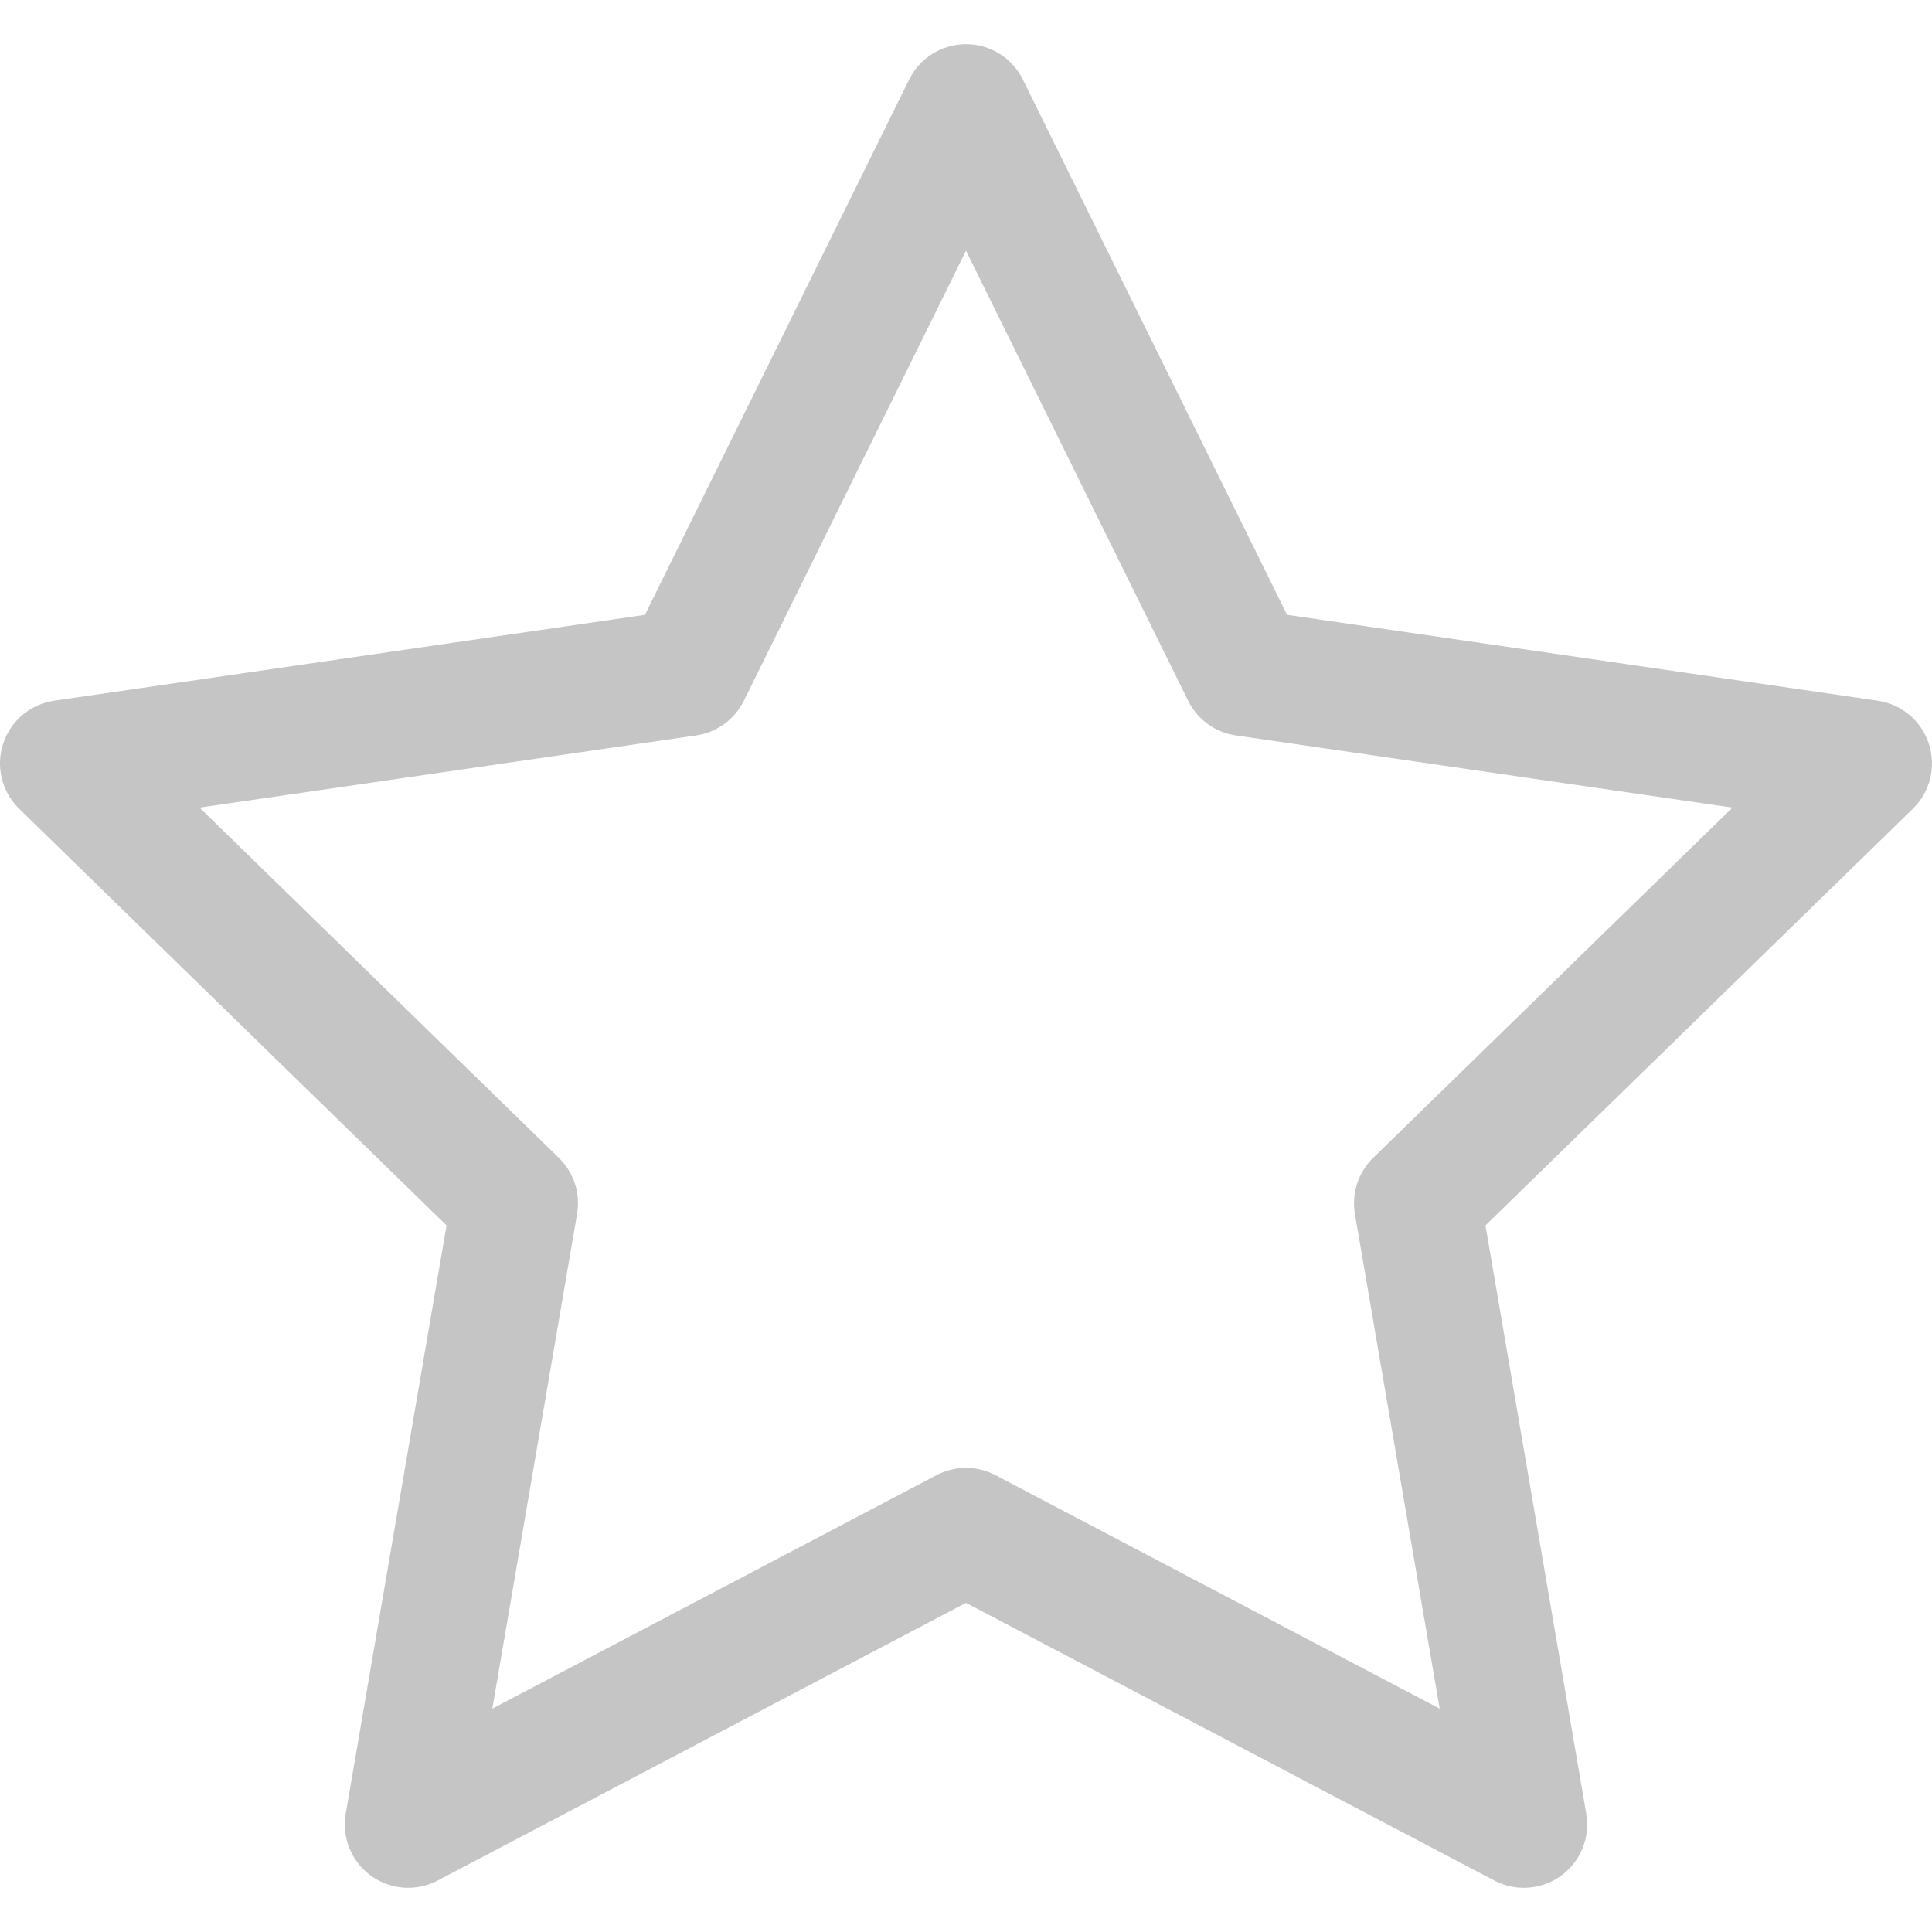
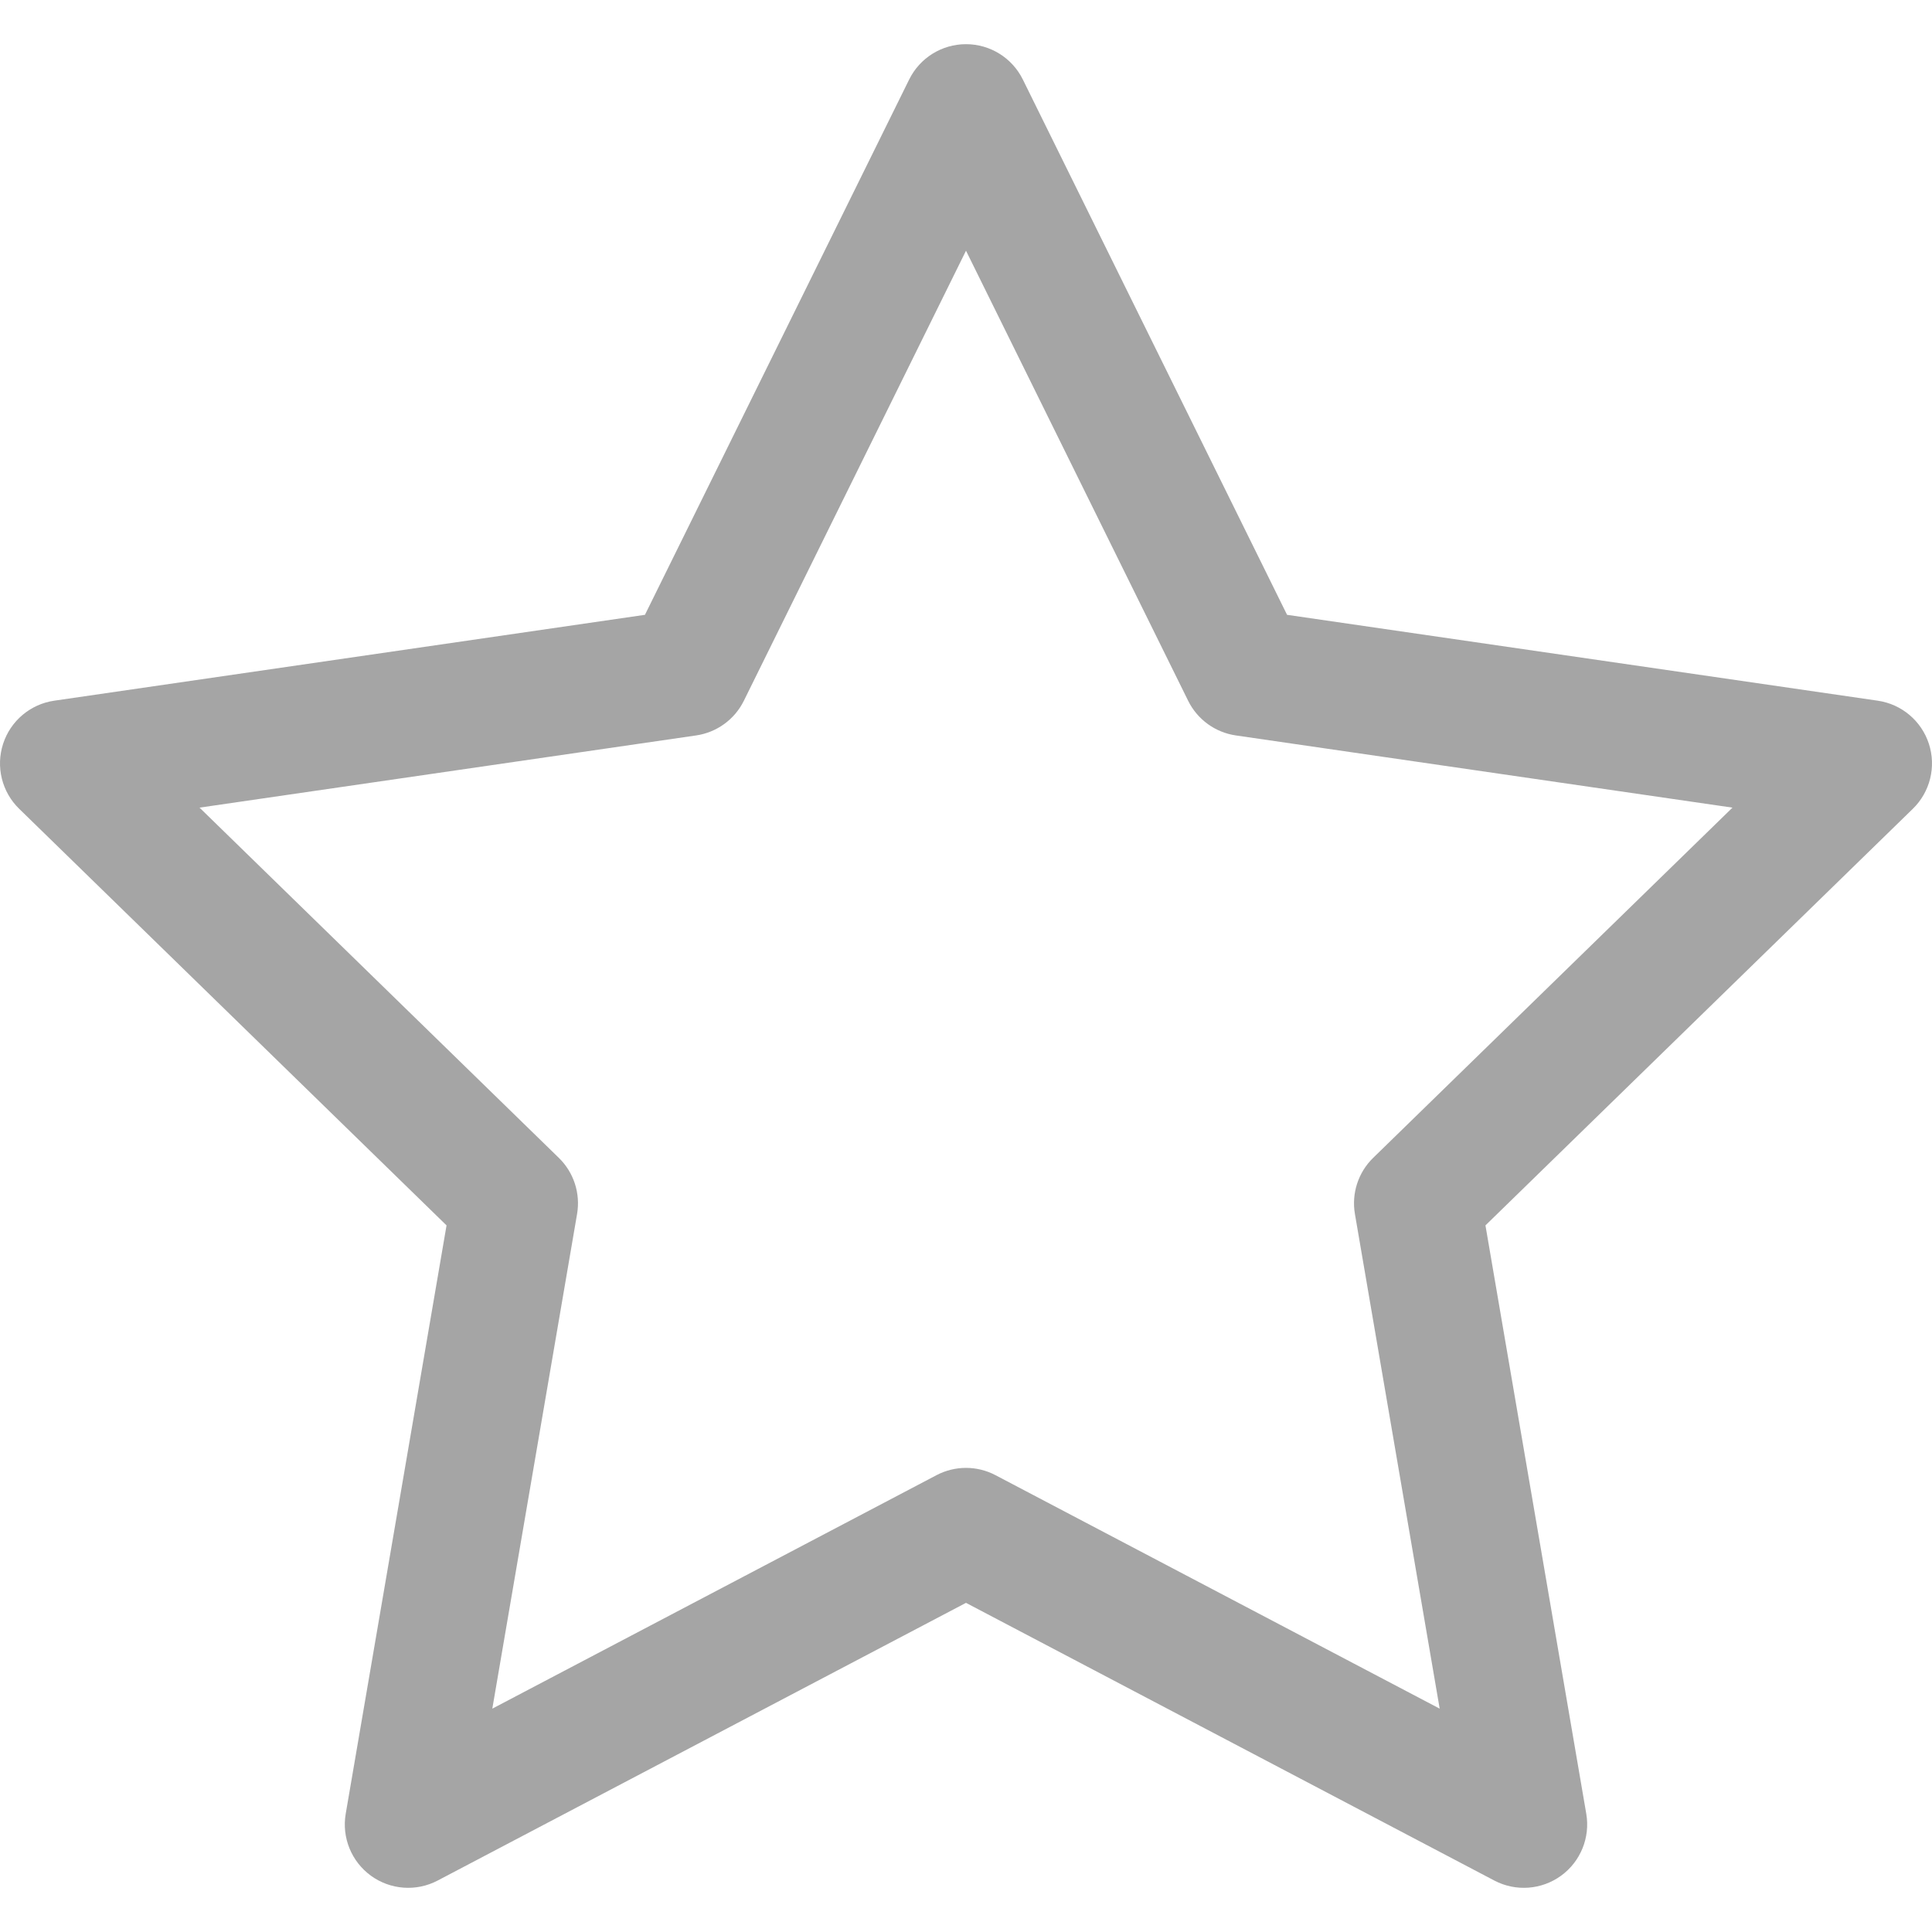
- <svg xmlns="http://www.w3.org/2000/svg" fill="#C5C5C5" height="26px" width="26px" version="1.1" id="Layer_1" viewBox="0 0 512 512" xml:space="preserve">
+ <svg xmlns="http://www.w3.org/2000/svg" fill="#A5A5A5" height="32px" width="32px" version="1.1" id="Layer_1" viewBox="0 0 512 512" xml:space="preserve">
  <g>
    <g>
      <path d="M511.177,197.119c-1.975-6.079-7.23-10.51-13.554-11.429l-156.54-22.758L271.059,21.066    c-2.829-5.731-8.667-9.359-15.059-9.359c-6.391,0-12.23,3.628-15.059,9.359l-70.024,141.866L14.377,185.689    c-6.324,0.919-11.58,5.35-13.554,11.429c-1.976,6.079-0.328,12.753,4.25,17.214L118.338,324.74L91.619,480.664    c-1.08,6.3,1.51,12.665,6.681,16.422c5.17,3.756,12.024,4.252,17.683,1.279l140.016-73.593l140.014,73.593    c5.688,2.99,12.54,2.457,17.683-1.279c5.171-3.756,7.762-10.123,6.681-16.422L393.66,324.741l113.267-110.409    C511.505,209.87,513.153,203.196,511.177,197.119z M363.897,306.851c-3.958,3.857-5.763,9.414-4.83,14.861l22.463,131.097    l-117.718-61.875c-4.89-2.572-10.735-2.573-15.625,0l-117.719,61.875l22.463-131.097c0.934-5.446-0.872-11.004-4.83-14.861    L52.878,214.03l131.607-19.133c5.469-0.795,10.195-4.23,12.643-9.185L256,66.439l58.872,119.274    c2.447,4.955,7.174,8.39,12.643,9.185l131.607,19.133L363.897,306.851z" />
    </g>
  </g>
</svg>
